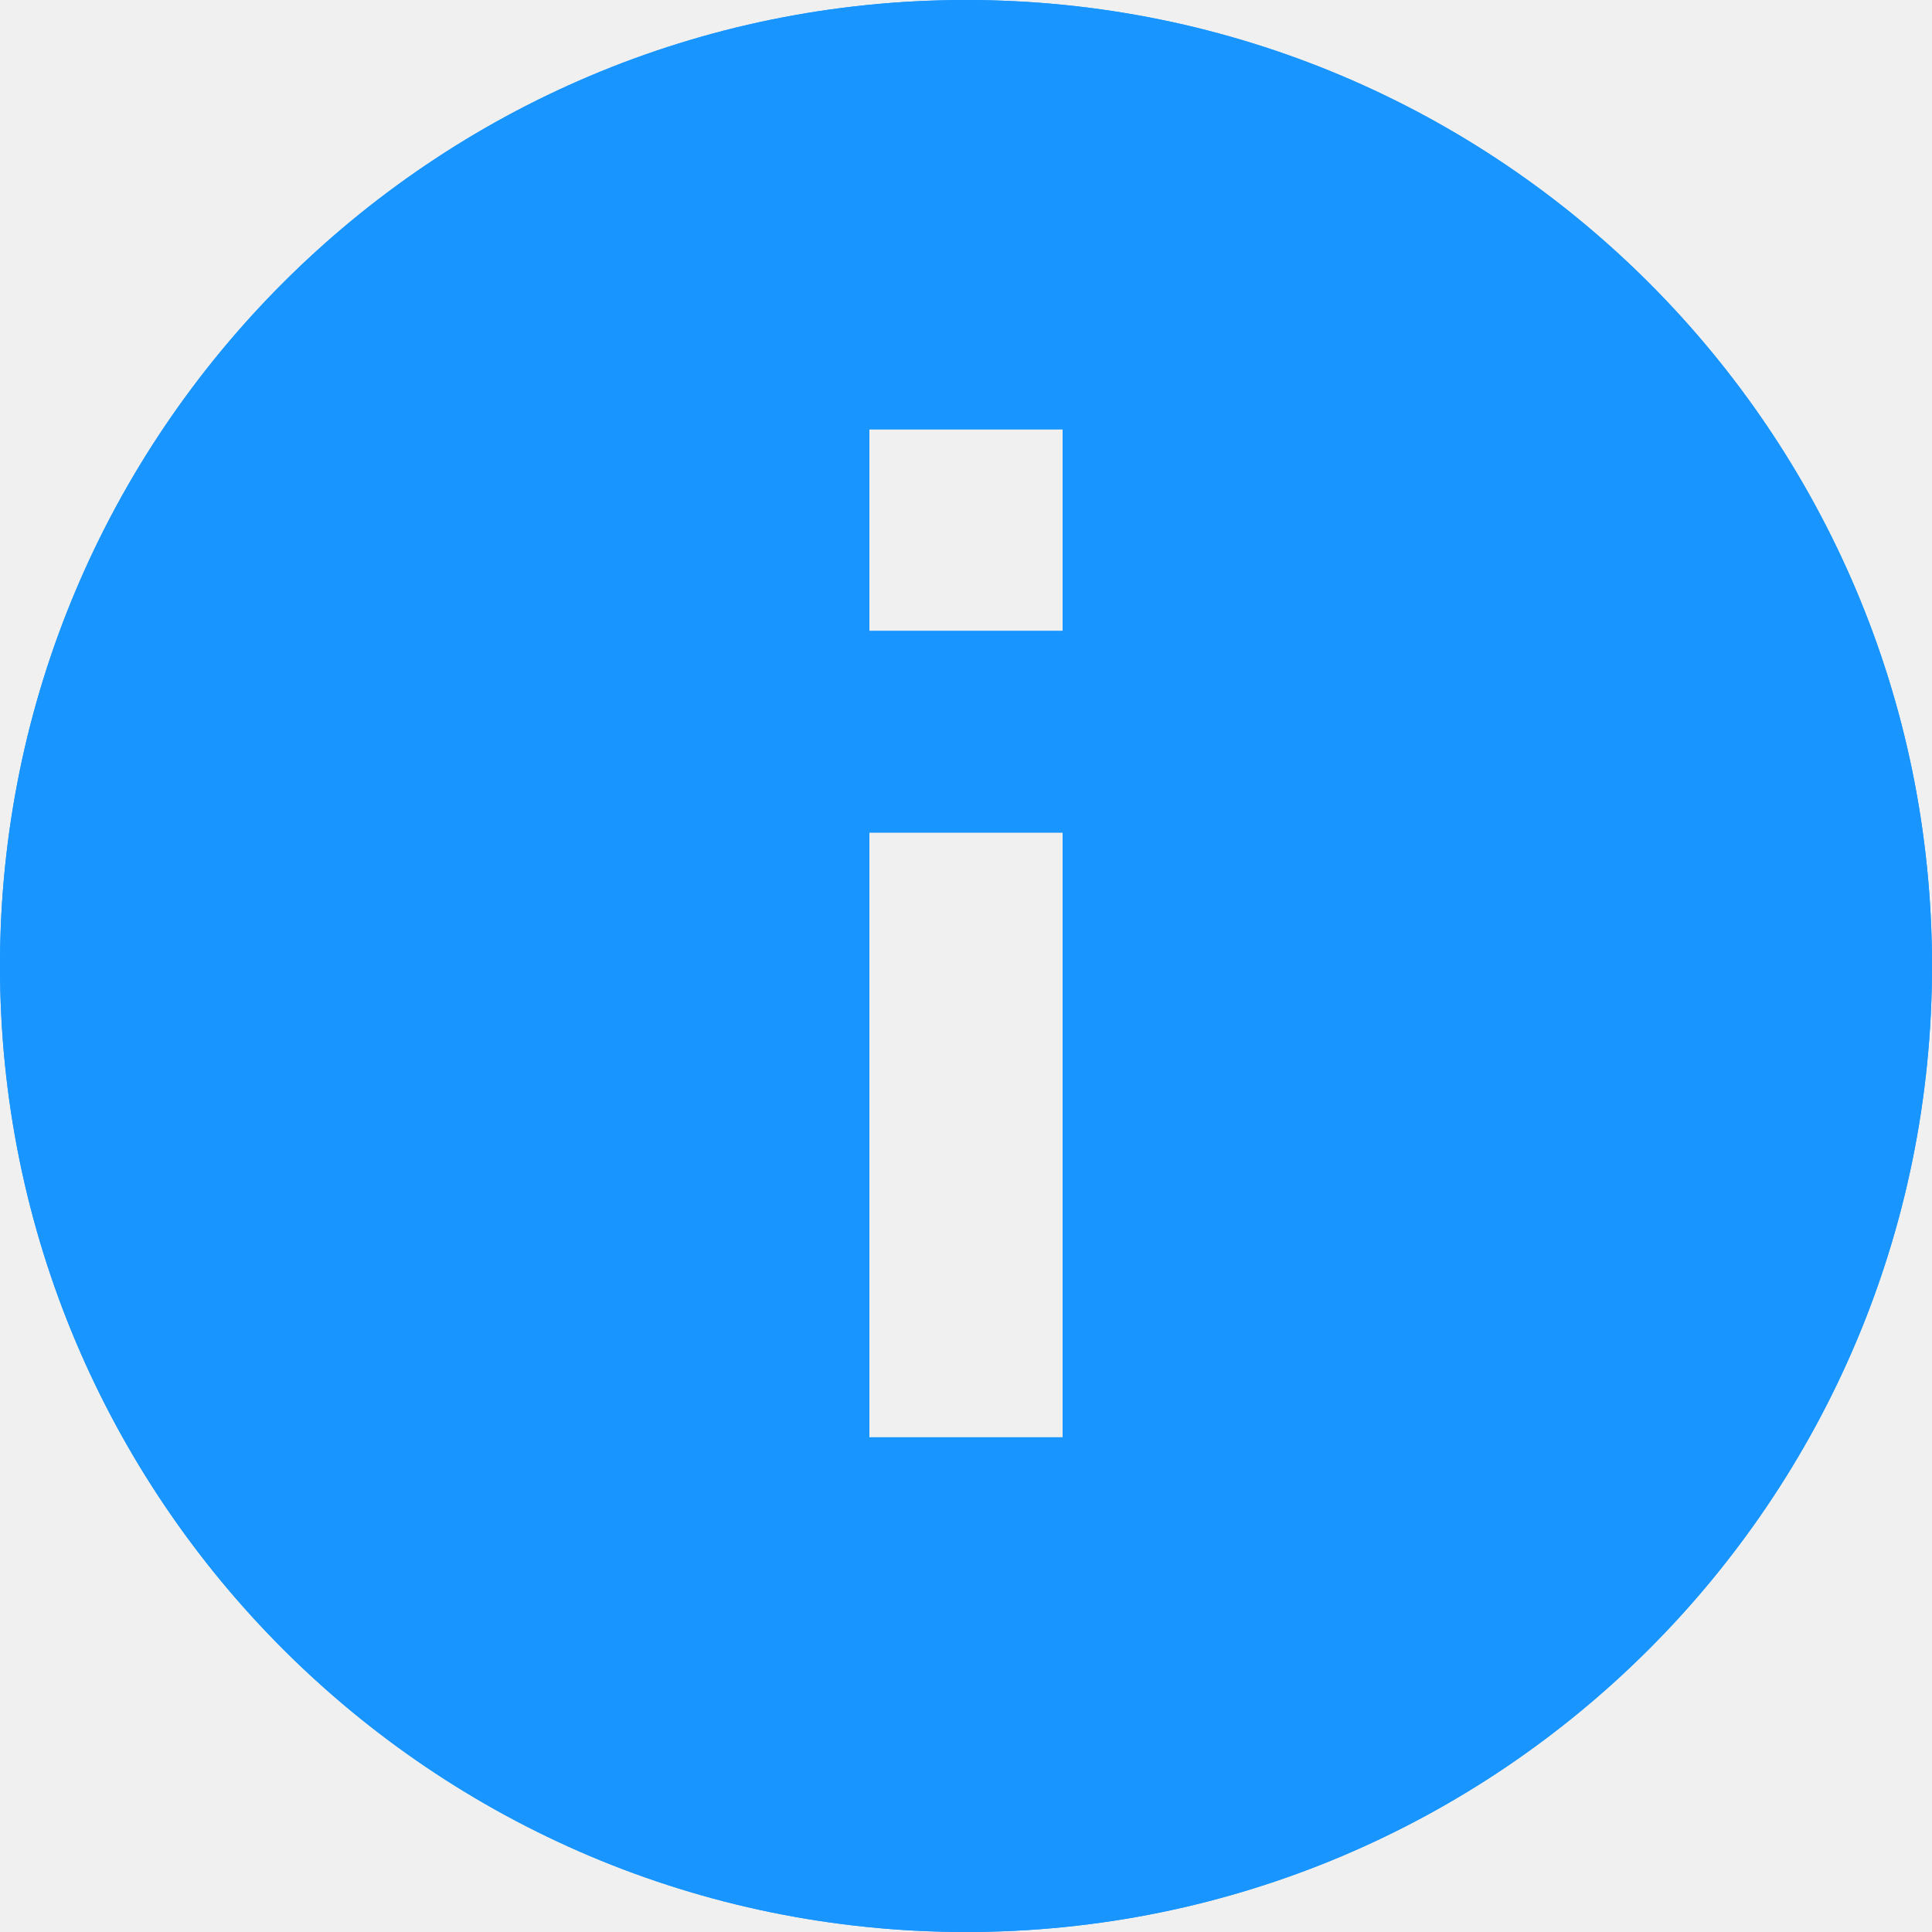
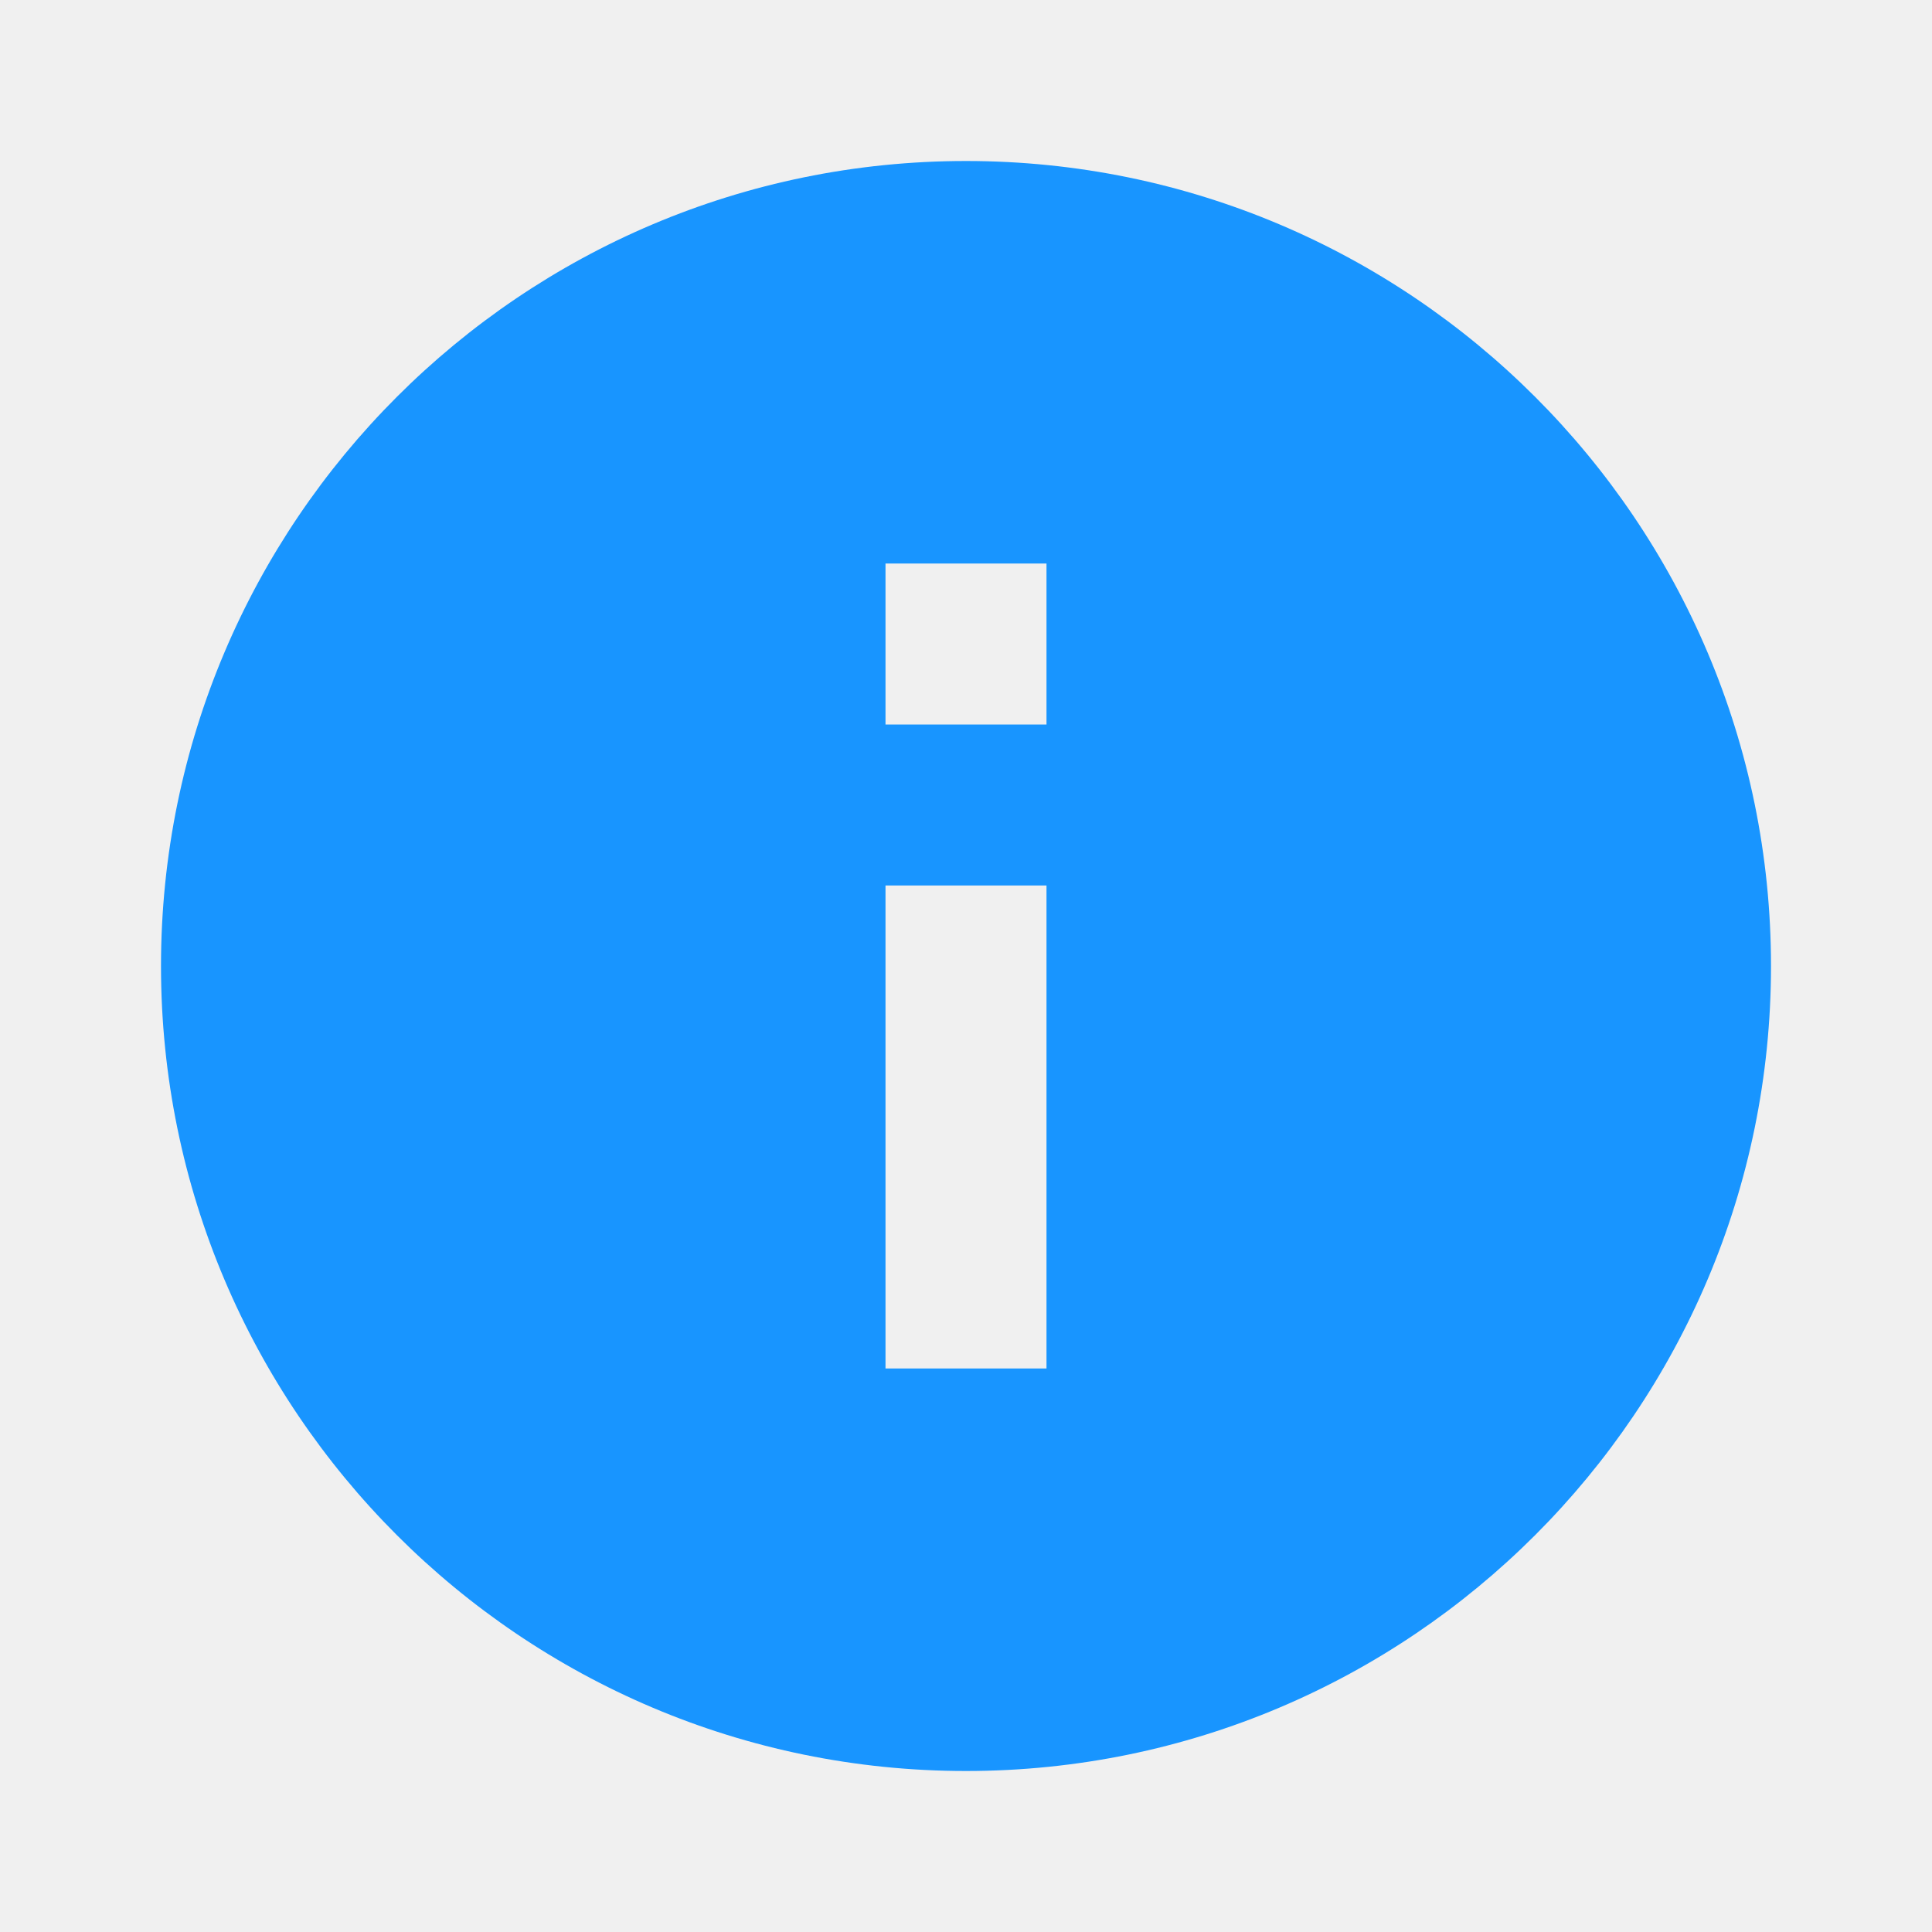
- <svg xmlns="http://www.w3.org/2000/svg" width="18" height="18" viewBox="0 0 18 18" fill="none">
-   <mask id="a" fill="#fff">
-     <path fill-rule="evenodd" clip-rule="evenodd" d="M18 9A9 9 0 1 1 0 9a9 9 0 0 1 18 0zM8.1 5.878h1.8V4H8.1v1.878zm0 7.513h1.8V7.757H8.1v5.634z" />
-   </mask>
-   <path fill-rule="evenodd" clip-rule="evenodd" d="M18 9A9 9 0 1 1 0 9a9 9 0 0 1 18 0zM8.1 5.878h1.8V4H8.1v1.878zm0 7.513h1.8V7.757H8.1v5.634z" fill="#1895FF" />
-   <path d="M9.9 5.878v2h2v-2h-2zm-1.8 0h-2v2h2v-2zM9.9 4h2V2h-2v2zM8.1 4V2h-2v2h2zm1.8 9.391v2h2v-2h-2zm-1.8 0h-2v2h2v-2zm1.8-5.634h2v-2h-2v2zm-1.8 0v-2h-2v2h2zM9 20c6.075 0 11-4.925 11-11h-4a7 7 0 0 1-7 7v4zM-2 9c0 6.075 4.925 11 11 11v-4a7 7 0 0 1-7-7h-4zM9-2C2.925-2-2 2.925-2 9h4a7 7 0 0 1 7-7v-4zM20 9C20 2.925 15.075-2 9-2v4a7 7 0 0 1 7 7h4zM9.9 3.878H8.1v4h1.8v-4zM7.9 4v1.878h4V4h-4zm.2 2h1.8V2H8.1v4zm2-.122V4h-4v1.878h4zm-.2 5.513H8.1v4h1.8v-4zm-2-3.634v5.634h4V7.757h-4zm.2 2h1.8v-4H8.1v4zm2 3.634V7.757h-4v5.634h4z" fill="#1895FF" mask="url(#a)" />
+ <svg xmlns="http://www.w3.org/2000/svg" width="24" height="24" viewBox="0 0 24 24">
+   <path fill="#1895FF" d="M12 2C6.48 2 2 6.48 2 12s4.48 10 10 10 10-4.48 10-10S17.52 2 12 2zm1 15h-2v-6h2v6zm0-8h-2V7h2v2z" />
</svg>
